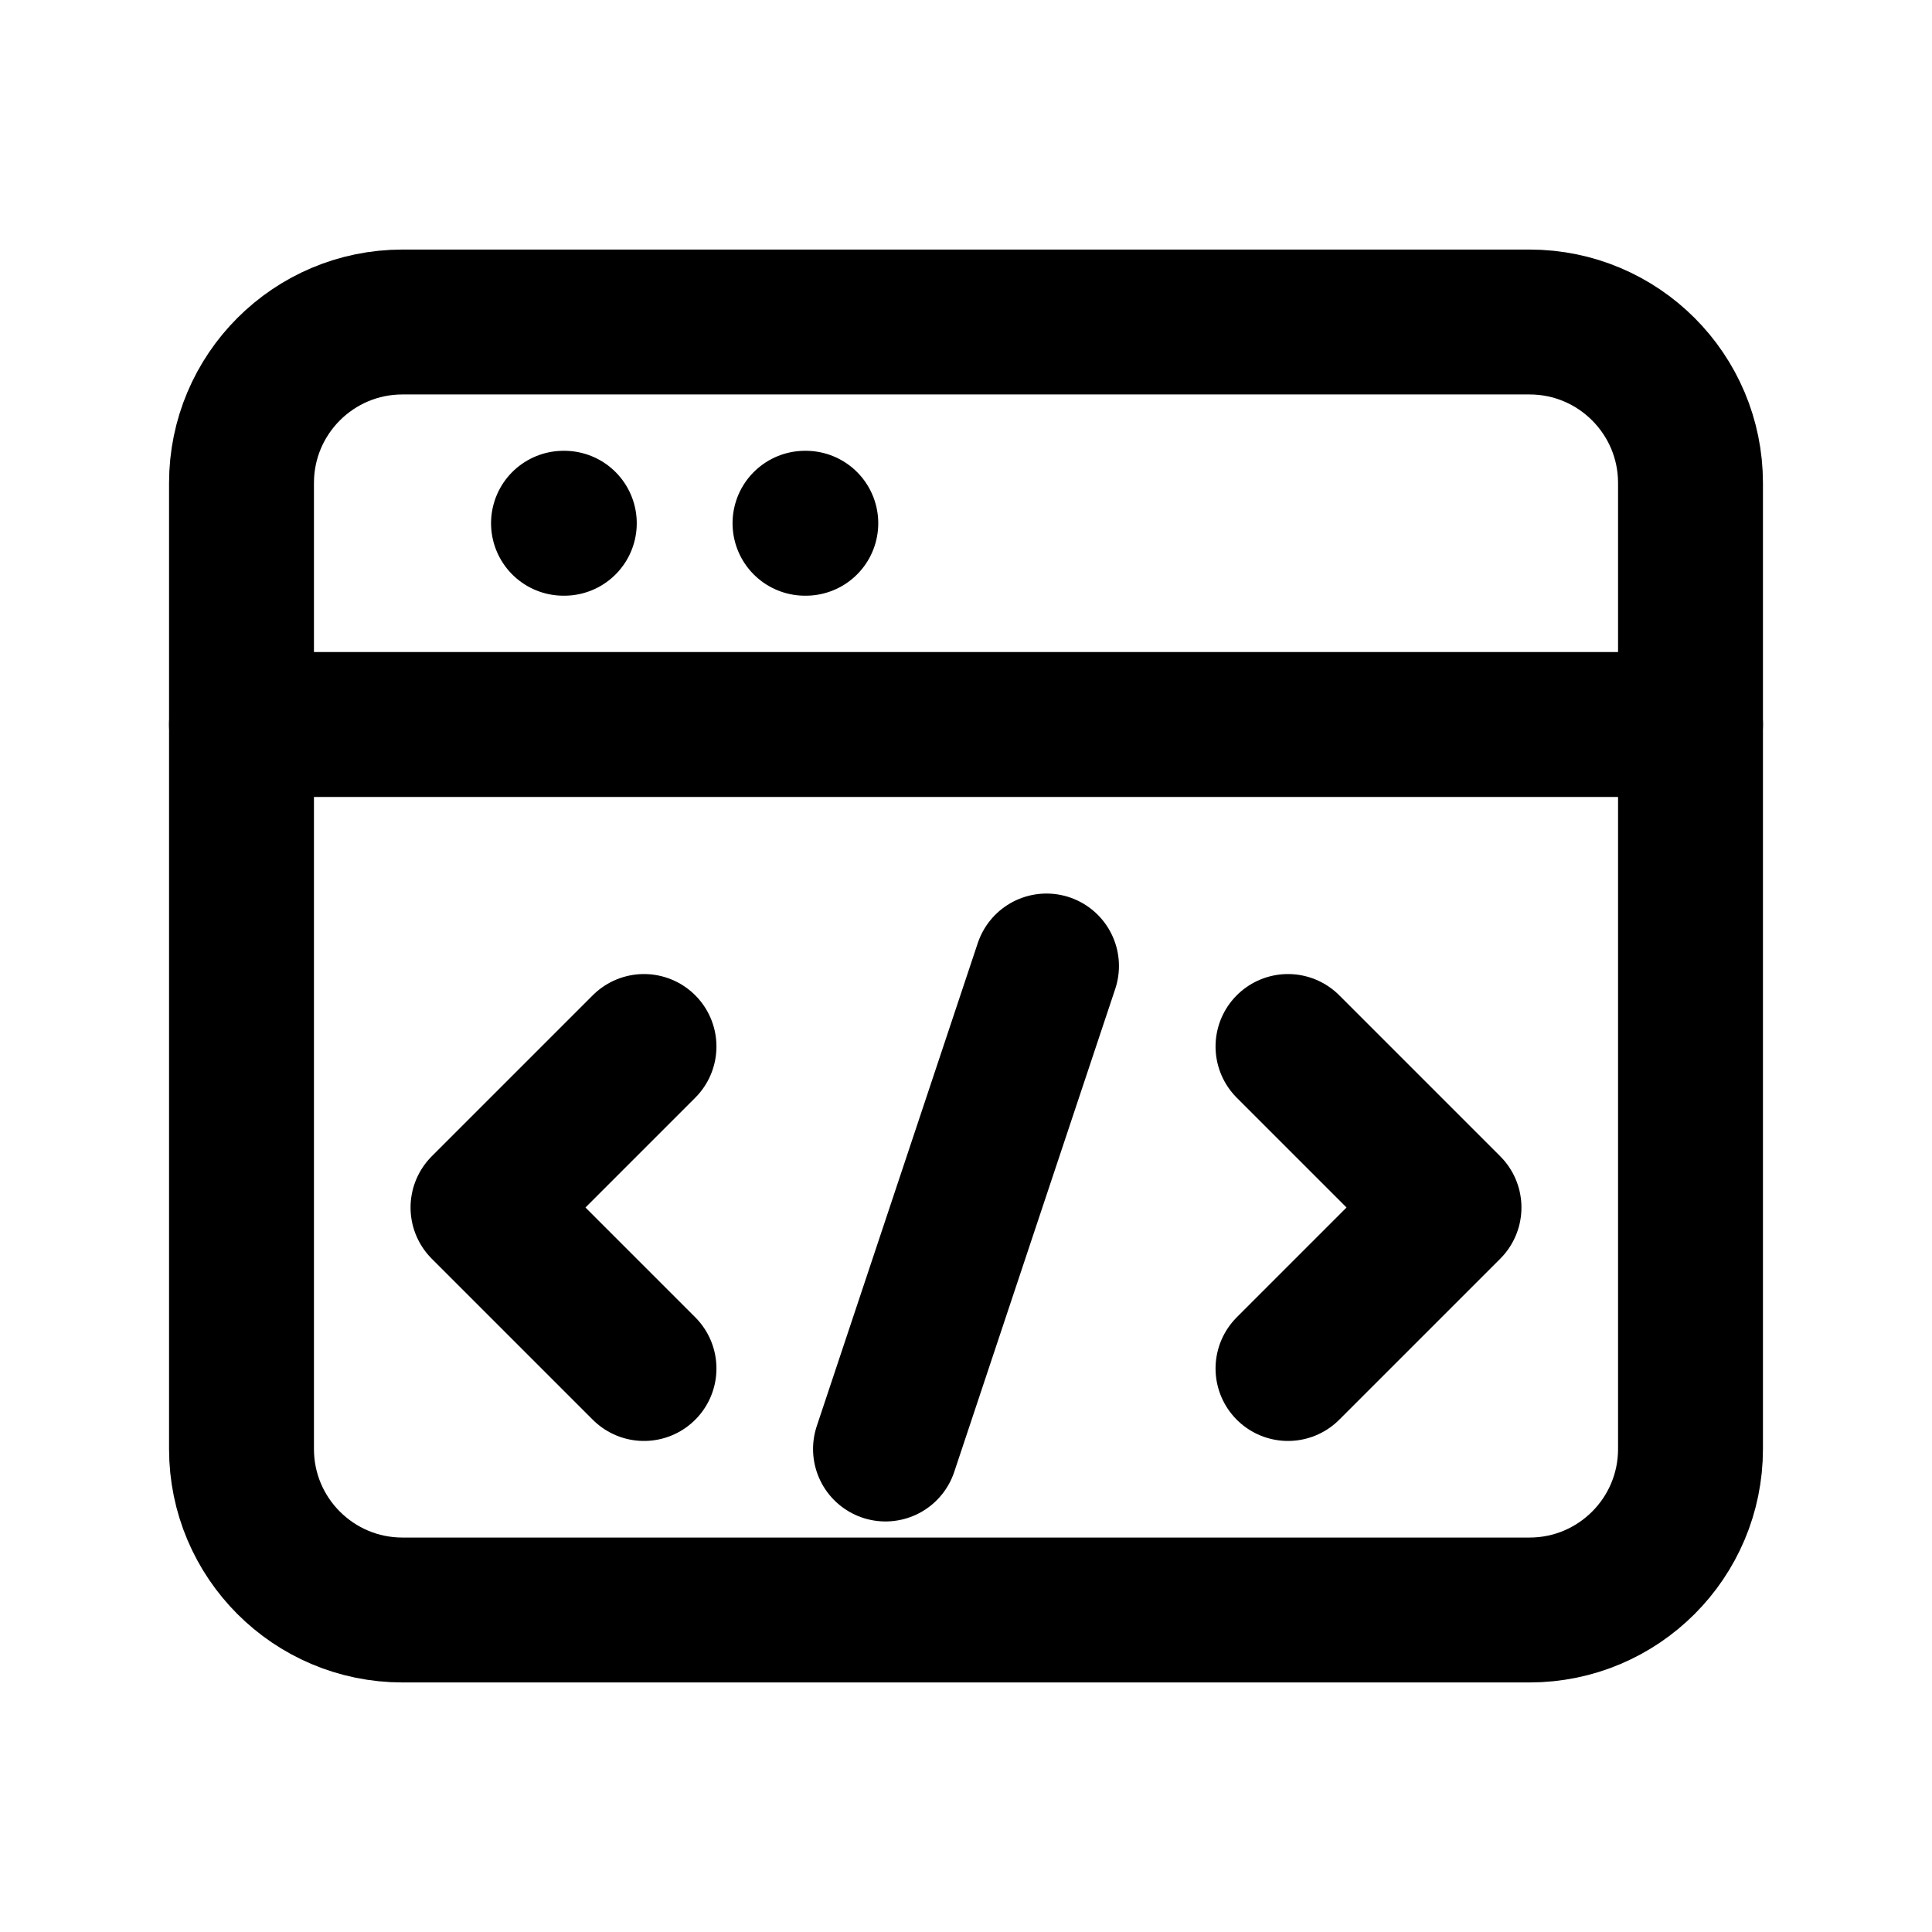
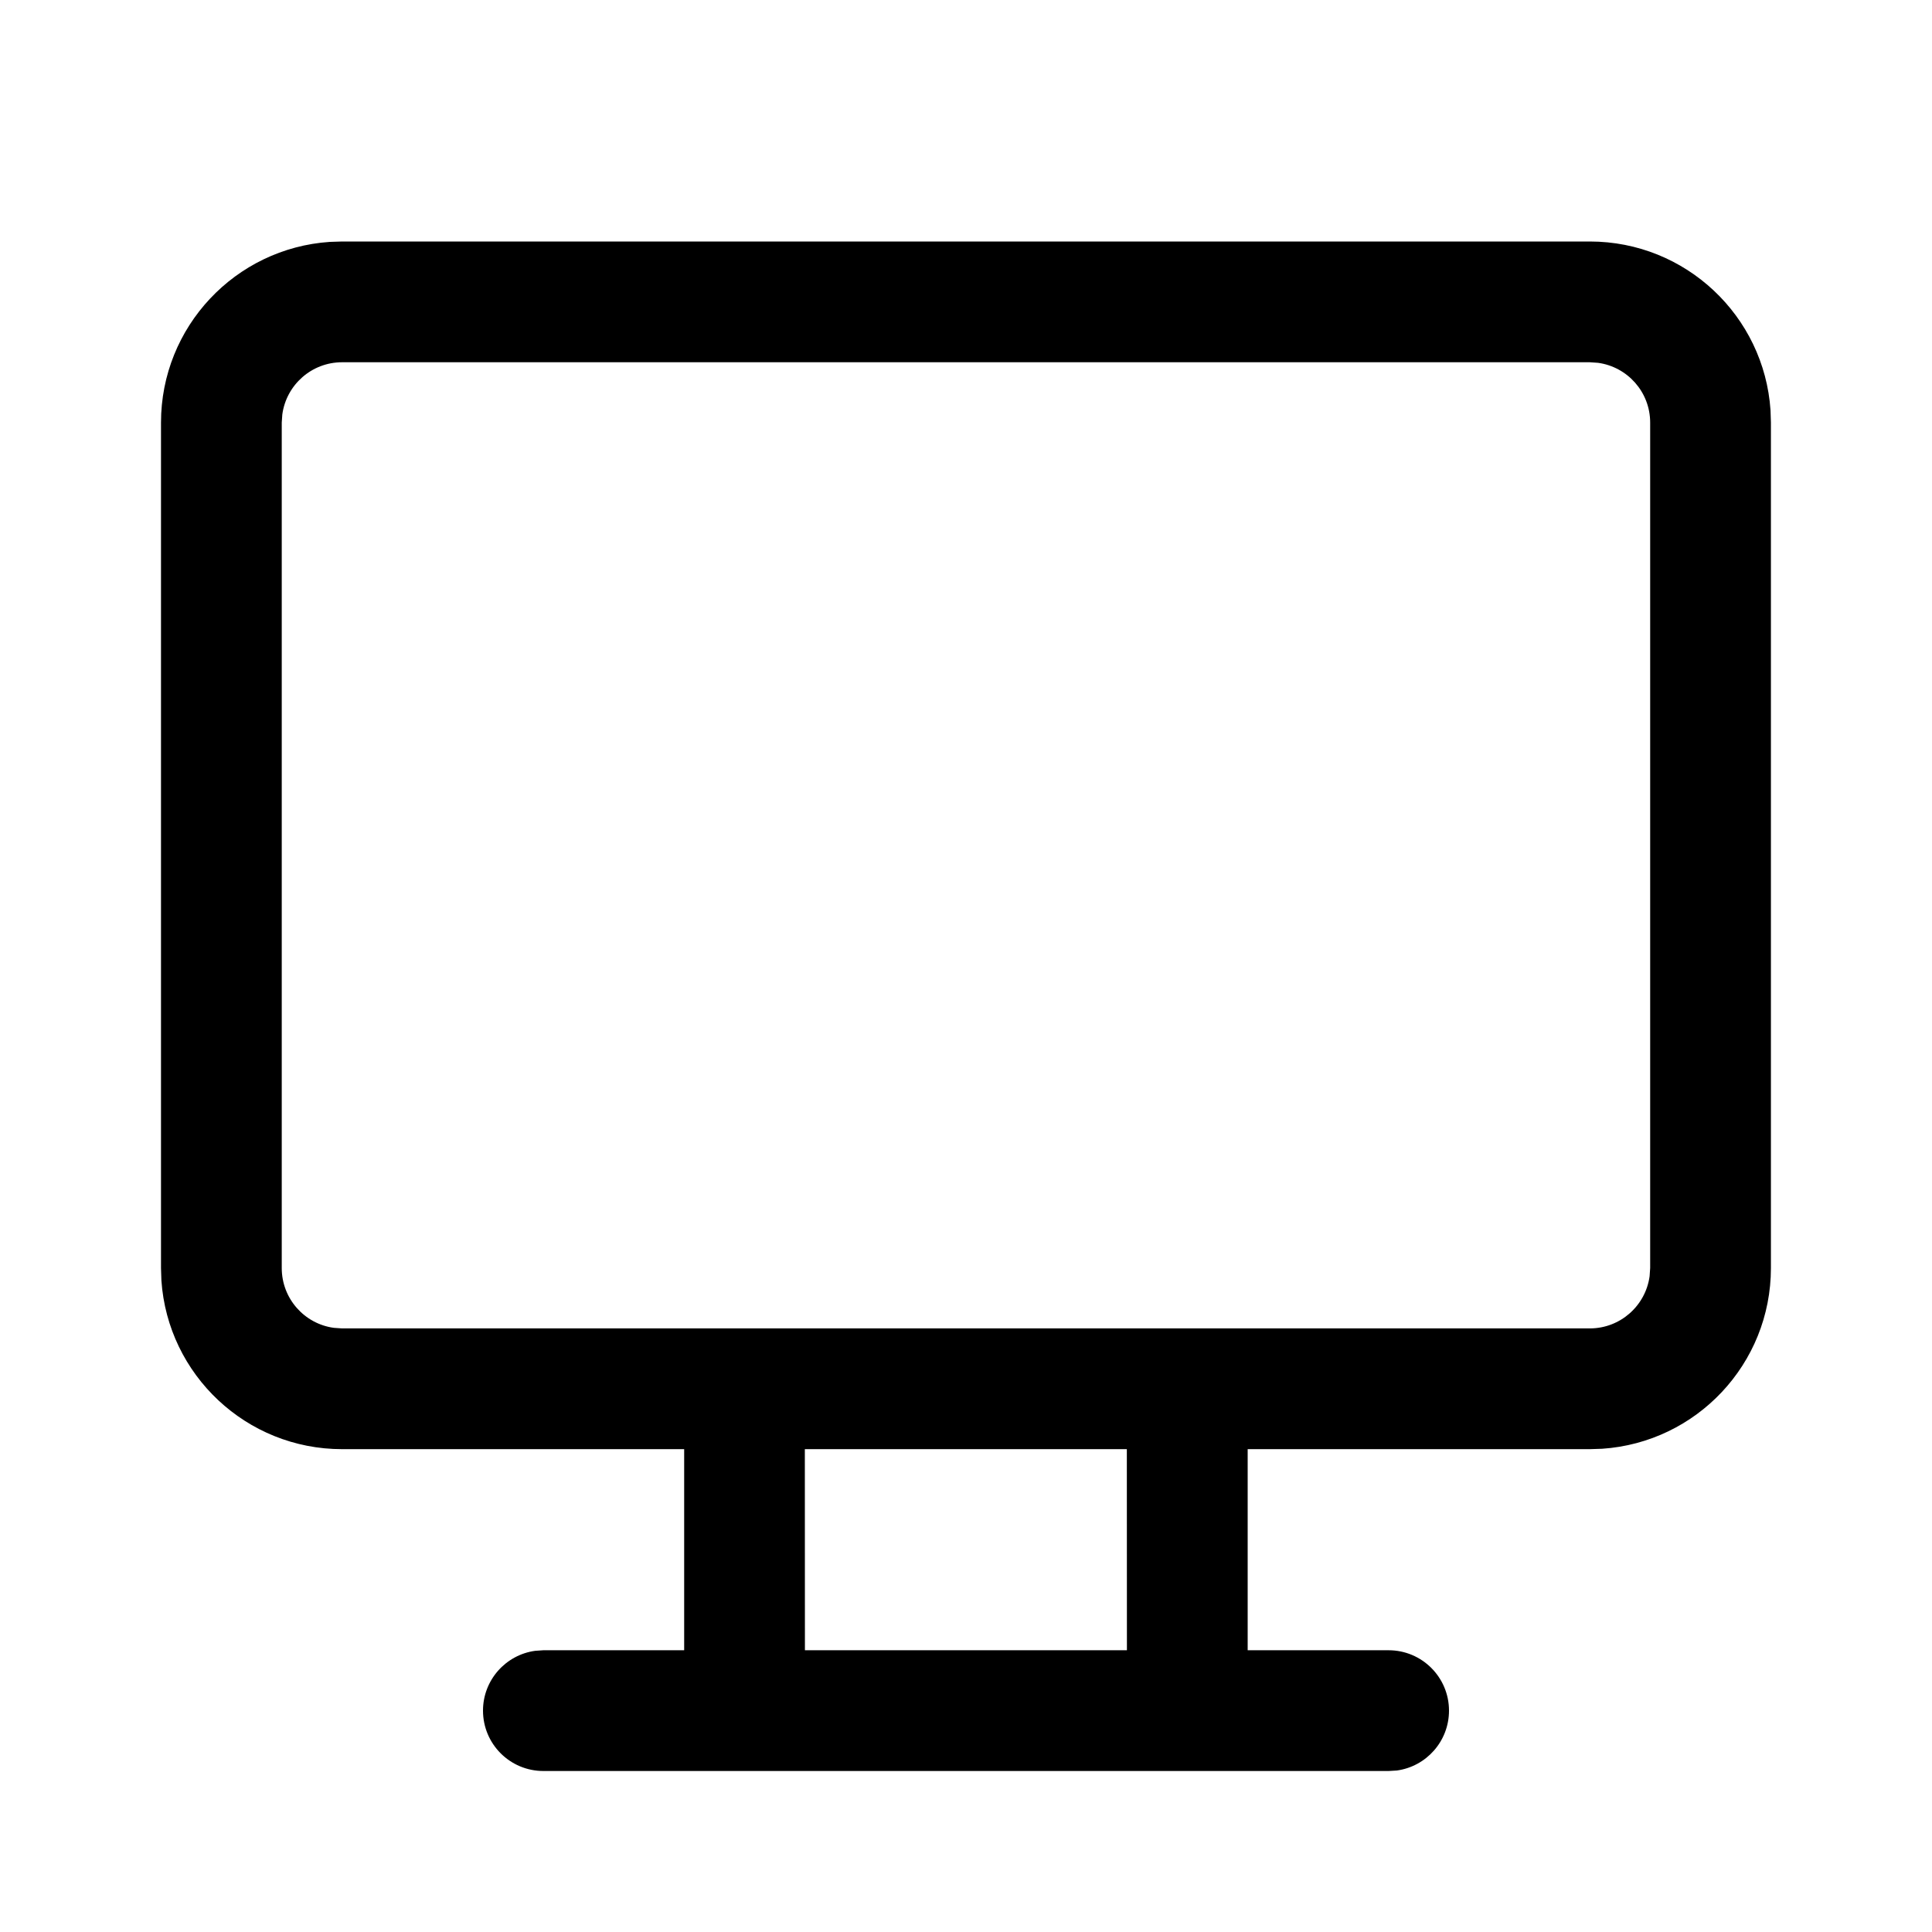
- <svg xmlns="http://www.w3.org/2000/svg" viewBox="0 0 24 24" fill="none" stroke="#000" stroke-width="1.8" stroke-linecap="round" stroke-linejoin="round">
-   <rect x="3" y="4" width="18" height="16" rx="2" />
-   <path d="M3 9h18M7 6.5h.01M10 6.5h.01M8 13l-2 2 2 2M16 13l2 2-2 2M13 12l-2 6" />
+ <svg xmlns="http://www.w3.org/2000/svg" width="24" height="24" viewBox="0 0 24 24" fill="none">
+   <path d="M6.75 22C6.336 22 6 21.665 6 21.25C6 20.871 6.282 20.557 6.648 20.507L6.75 20.5L8.499 20.5V18.002L4.25 18.002C3.059 18.002 2.084 17.077 2.005 15.906L2 15.752V5.25C2 4.059 2.925 3.084 4.096 3.005L4.25 3H19.749C20.94 3 21.915 3.925 21.994 5.096L21.999 5.25V15.752C21.999 16.943 21.074 17.918 19.903 17.997L19.749 18.002L15.499 18.002V20.5L17.25 20.5C17.664 20.5 18 20.836 18 21.25C18 21.63 17.718 21.944 17.352 21.994L17.25 22H6.75ZM13.998 18.002H9.998L9.999 20.5H13.999L13.998 18.002ZM19.749 4.5H4.25C3.87 4.5 3.557 4.782 3.507 5.148L3.5 5.25V15.752C3.5 16.132 3.782 16.446 4.148 16.495L4.25 16.502H19.749C20.128 16.502 20.442 16.22 20.492 15.854L20.499 15.752V5.25C20.499 4.87 20.217 4.557 19.851 4.507L19.749 4.5Z" fill="#000" />
</svg>
